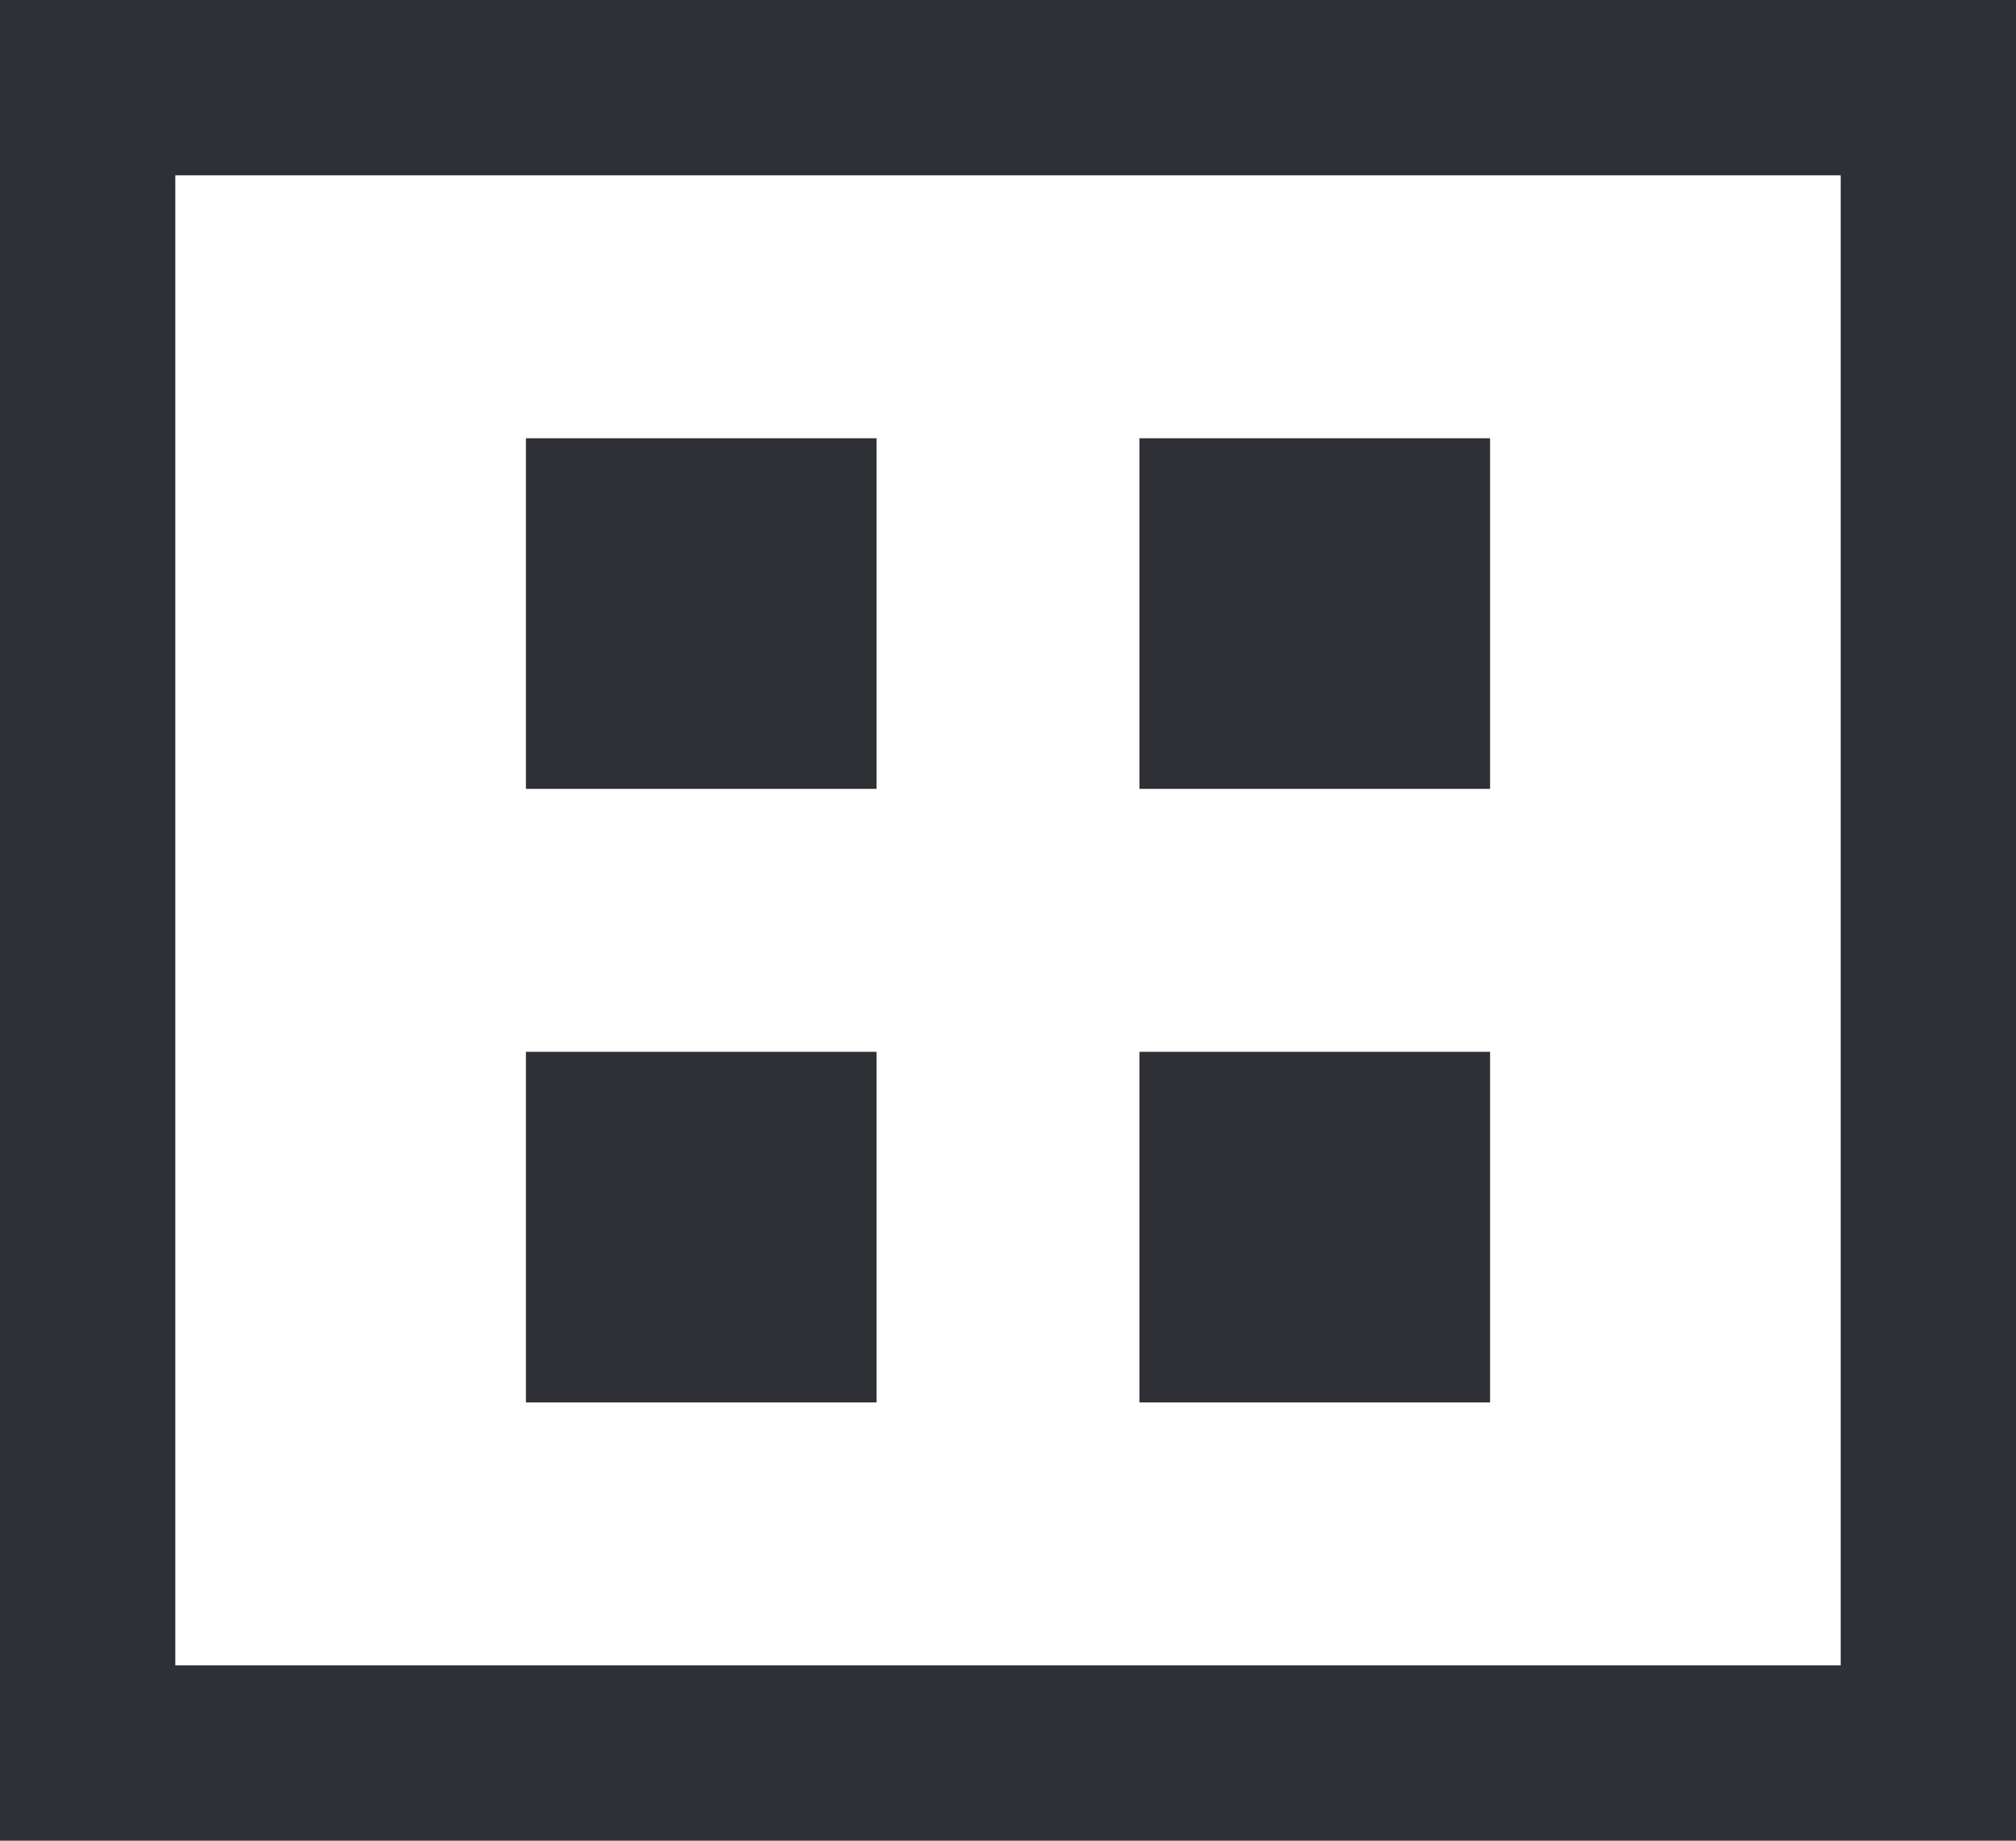
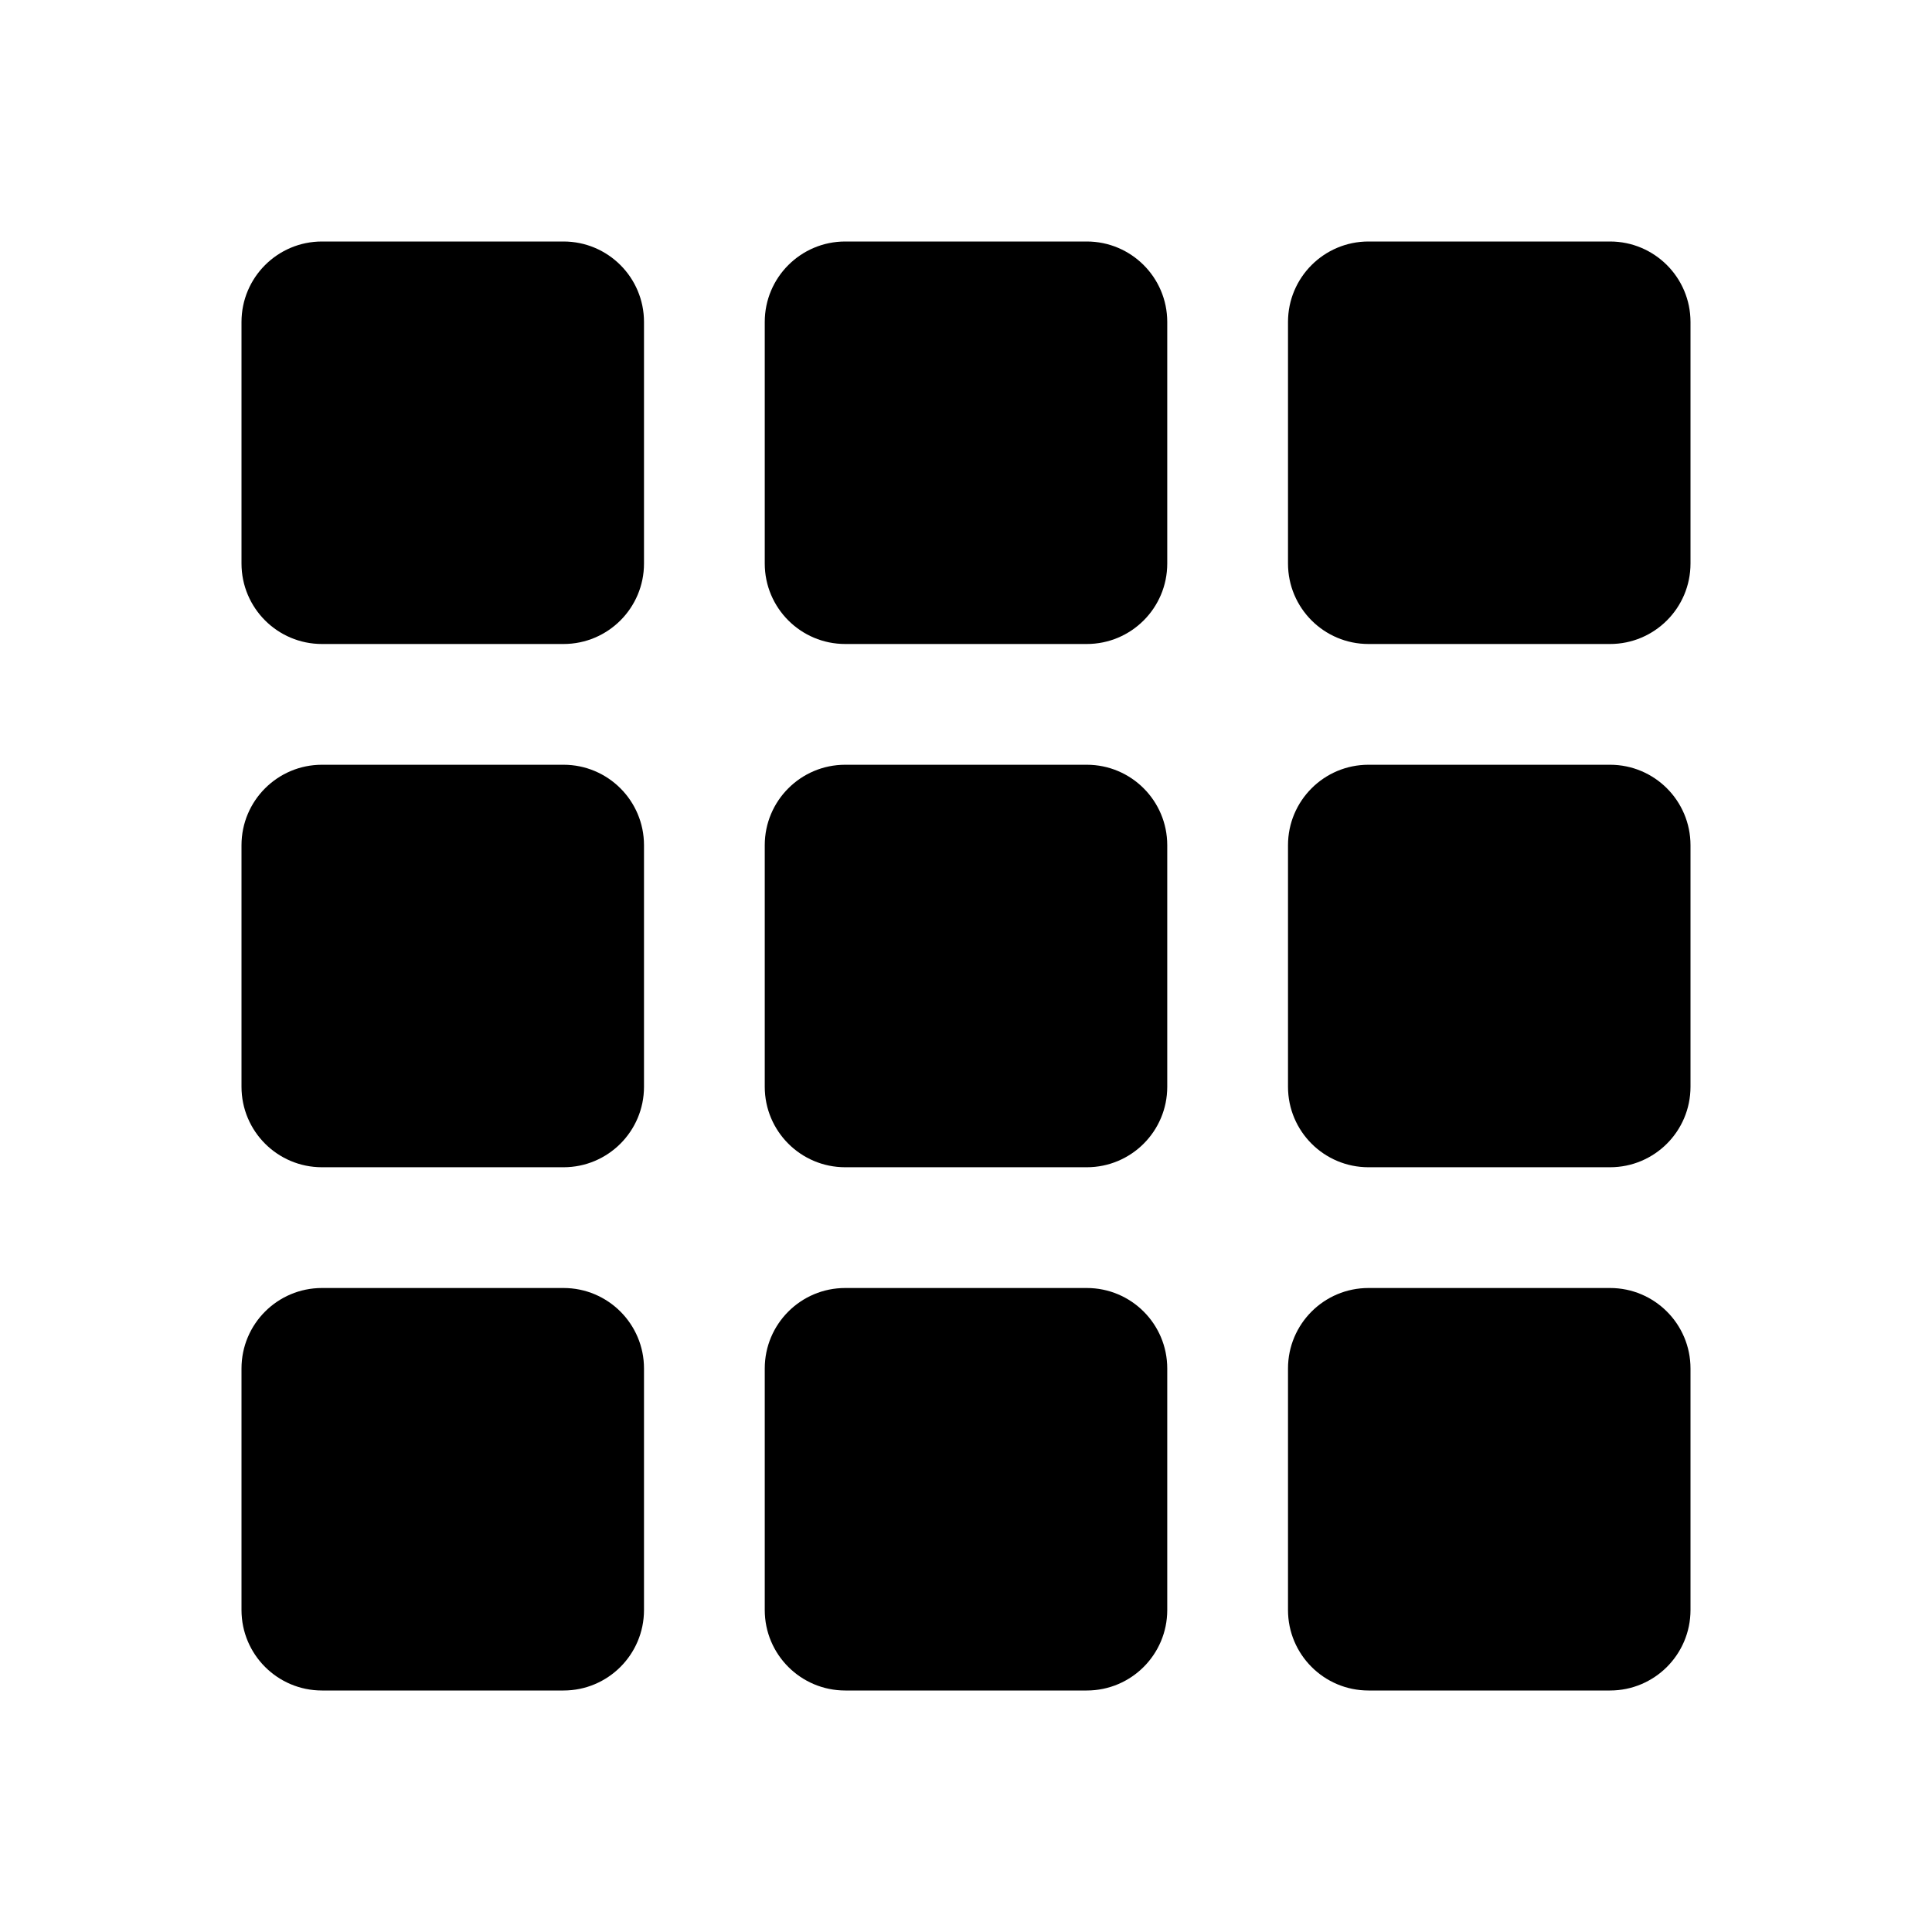
- <svg xmlns="http://www.w3.org/2000/svg" width="23" height="21" viewBox="0 0 23 21" fill="none">
-   <rect x="1" y="1" width="21" height="19" stroke="#2F3035" stroke-width="2" />
-   <rect x="7" y="6" width="2" height="2" fill="#2F3035" stroke="#2F3035" stroke-width="2" />
-   <rect x="7" y="13" width="2" height="2" fill="#2F3035" stroke="#2F3035" stroke-width="2" />
-   <rect x="14" y="6" width="2" height="2" fill="#2F3035" stroke="#2F3035" stroke-width="2" />
-   <rect x="14" y="13" width="2" height="2" fill="#2F3035" stroke="#2F3035" stroke-width="2" />
+ <svg xmlns="http://www.w3.org/2000/svg" width="48" height="48" viewBox="0 0 48 48" fill="none">
+   <path d="M6 8C6 6.895 6.895 6 8 6H14C15.105 6 16 6.895 16 8V14C16 15.105 15.105 16 14 16H8C6.895 16 6 15.105 6 14V8Z" fill="currentColor" />
+   <path d="M6 21C6 19.895 6.895 19 8 19H14C15.105 19 16 19.895 16 21V27C16 28.105 15.105 29 14 29H8C6.895 29 6 28.105 6 27V21Z" fill="currentColor" />
+   <path d="M6 34C6 32.895 6.895 32 8 32H14C15.105 32 16 32.895 16 34V40C16 41.105 15.105 42 14 42H8C6.895 42 6 41.105 6 40V34Z" fill="currentColor" />
+   <path d="M19 8C19 6.895 19.895 6 21 6H27C28.105 6 29 6.895 29 8V14C29 15.105 28.105 16 27 16H21C19.895 16 19 15.105 19 14V8Z" fill="currentColor" />
+   <path d="M19 21C19 19.895 19.895 19 21 19H27C28.105 19 29 19.895 29 21V27C29 28.105 28.105 29 27 29H21C19.895 29 19 28.105 19 27V21Z" fill="currentColor" />
+   <path d="M19 34C19 32.895 19.895 32 21 32H27C28.105 32 29 32.895 29 34V40C29 41.105 28.105 42 27 42H21C19.895 42 19 41.105 19 40V34Z" fill="currentColor" />
+   <path d="M32 8C32 6.895 32.895 6 34 6H40C41.105 6 42 6.895 42 8V14C42 15.105 41.105 16 40 16H34C32.895 16 32 15.105 32 14V8Z" fill="currentColor" />
+   <path d="M32 21C32 19.895 32.895 19 34 19H40C41.105 19 42 19.895 42 21V27C42 28.105 41.105 29 40 29H34C32.895 29 32 28.105 32 27V21Z" fill="currentColor" />
+   <path d="M32 34C32 32.895 32.895 32 34 32H40C41.105 32 42 32.895 42 34V40C42 41.105 41.105 42 40 42H34C32.895 42 32 41.105 32 40V34Z" fill="currentColor" />
</svg>
